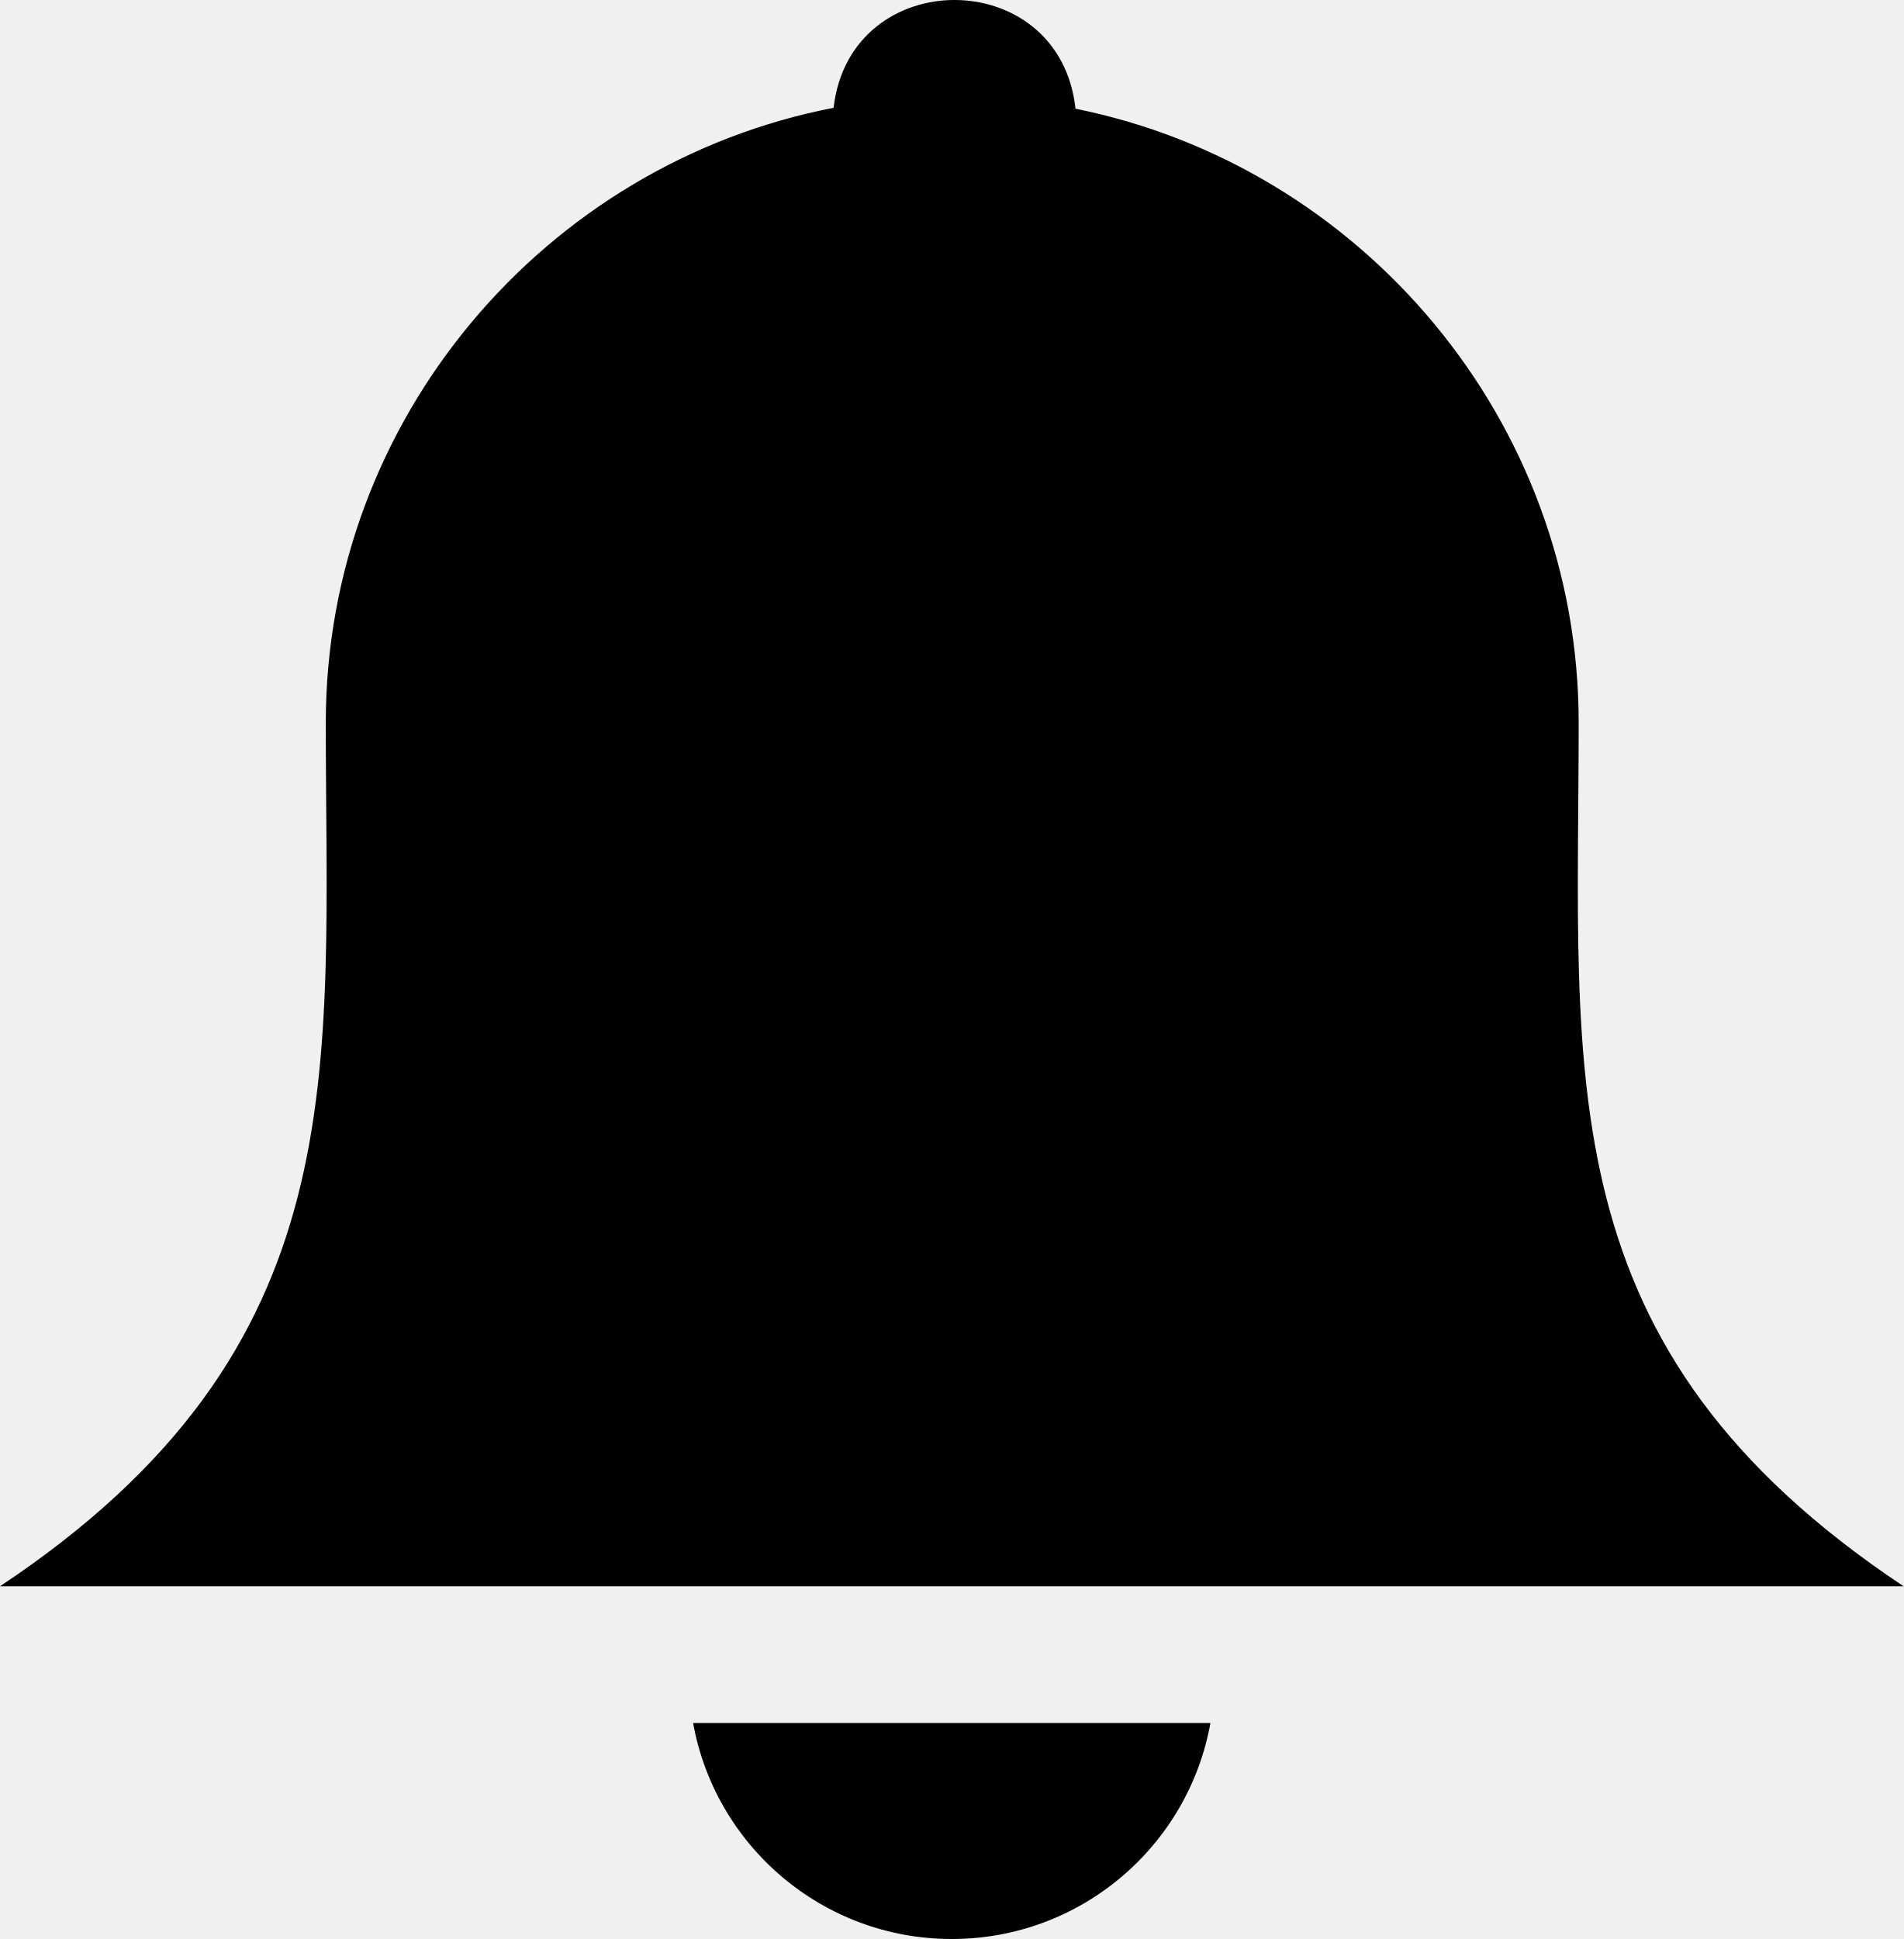
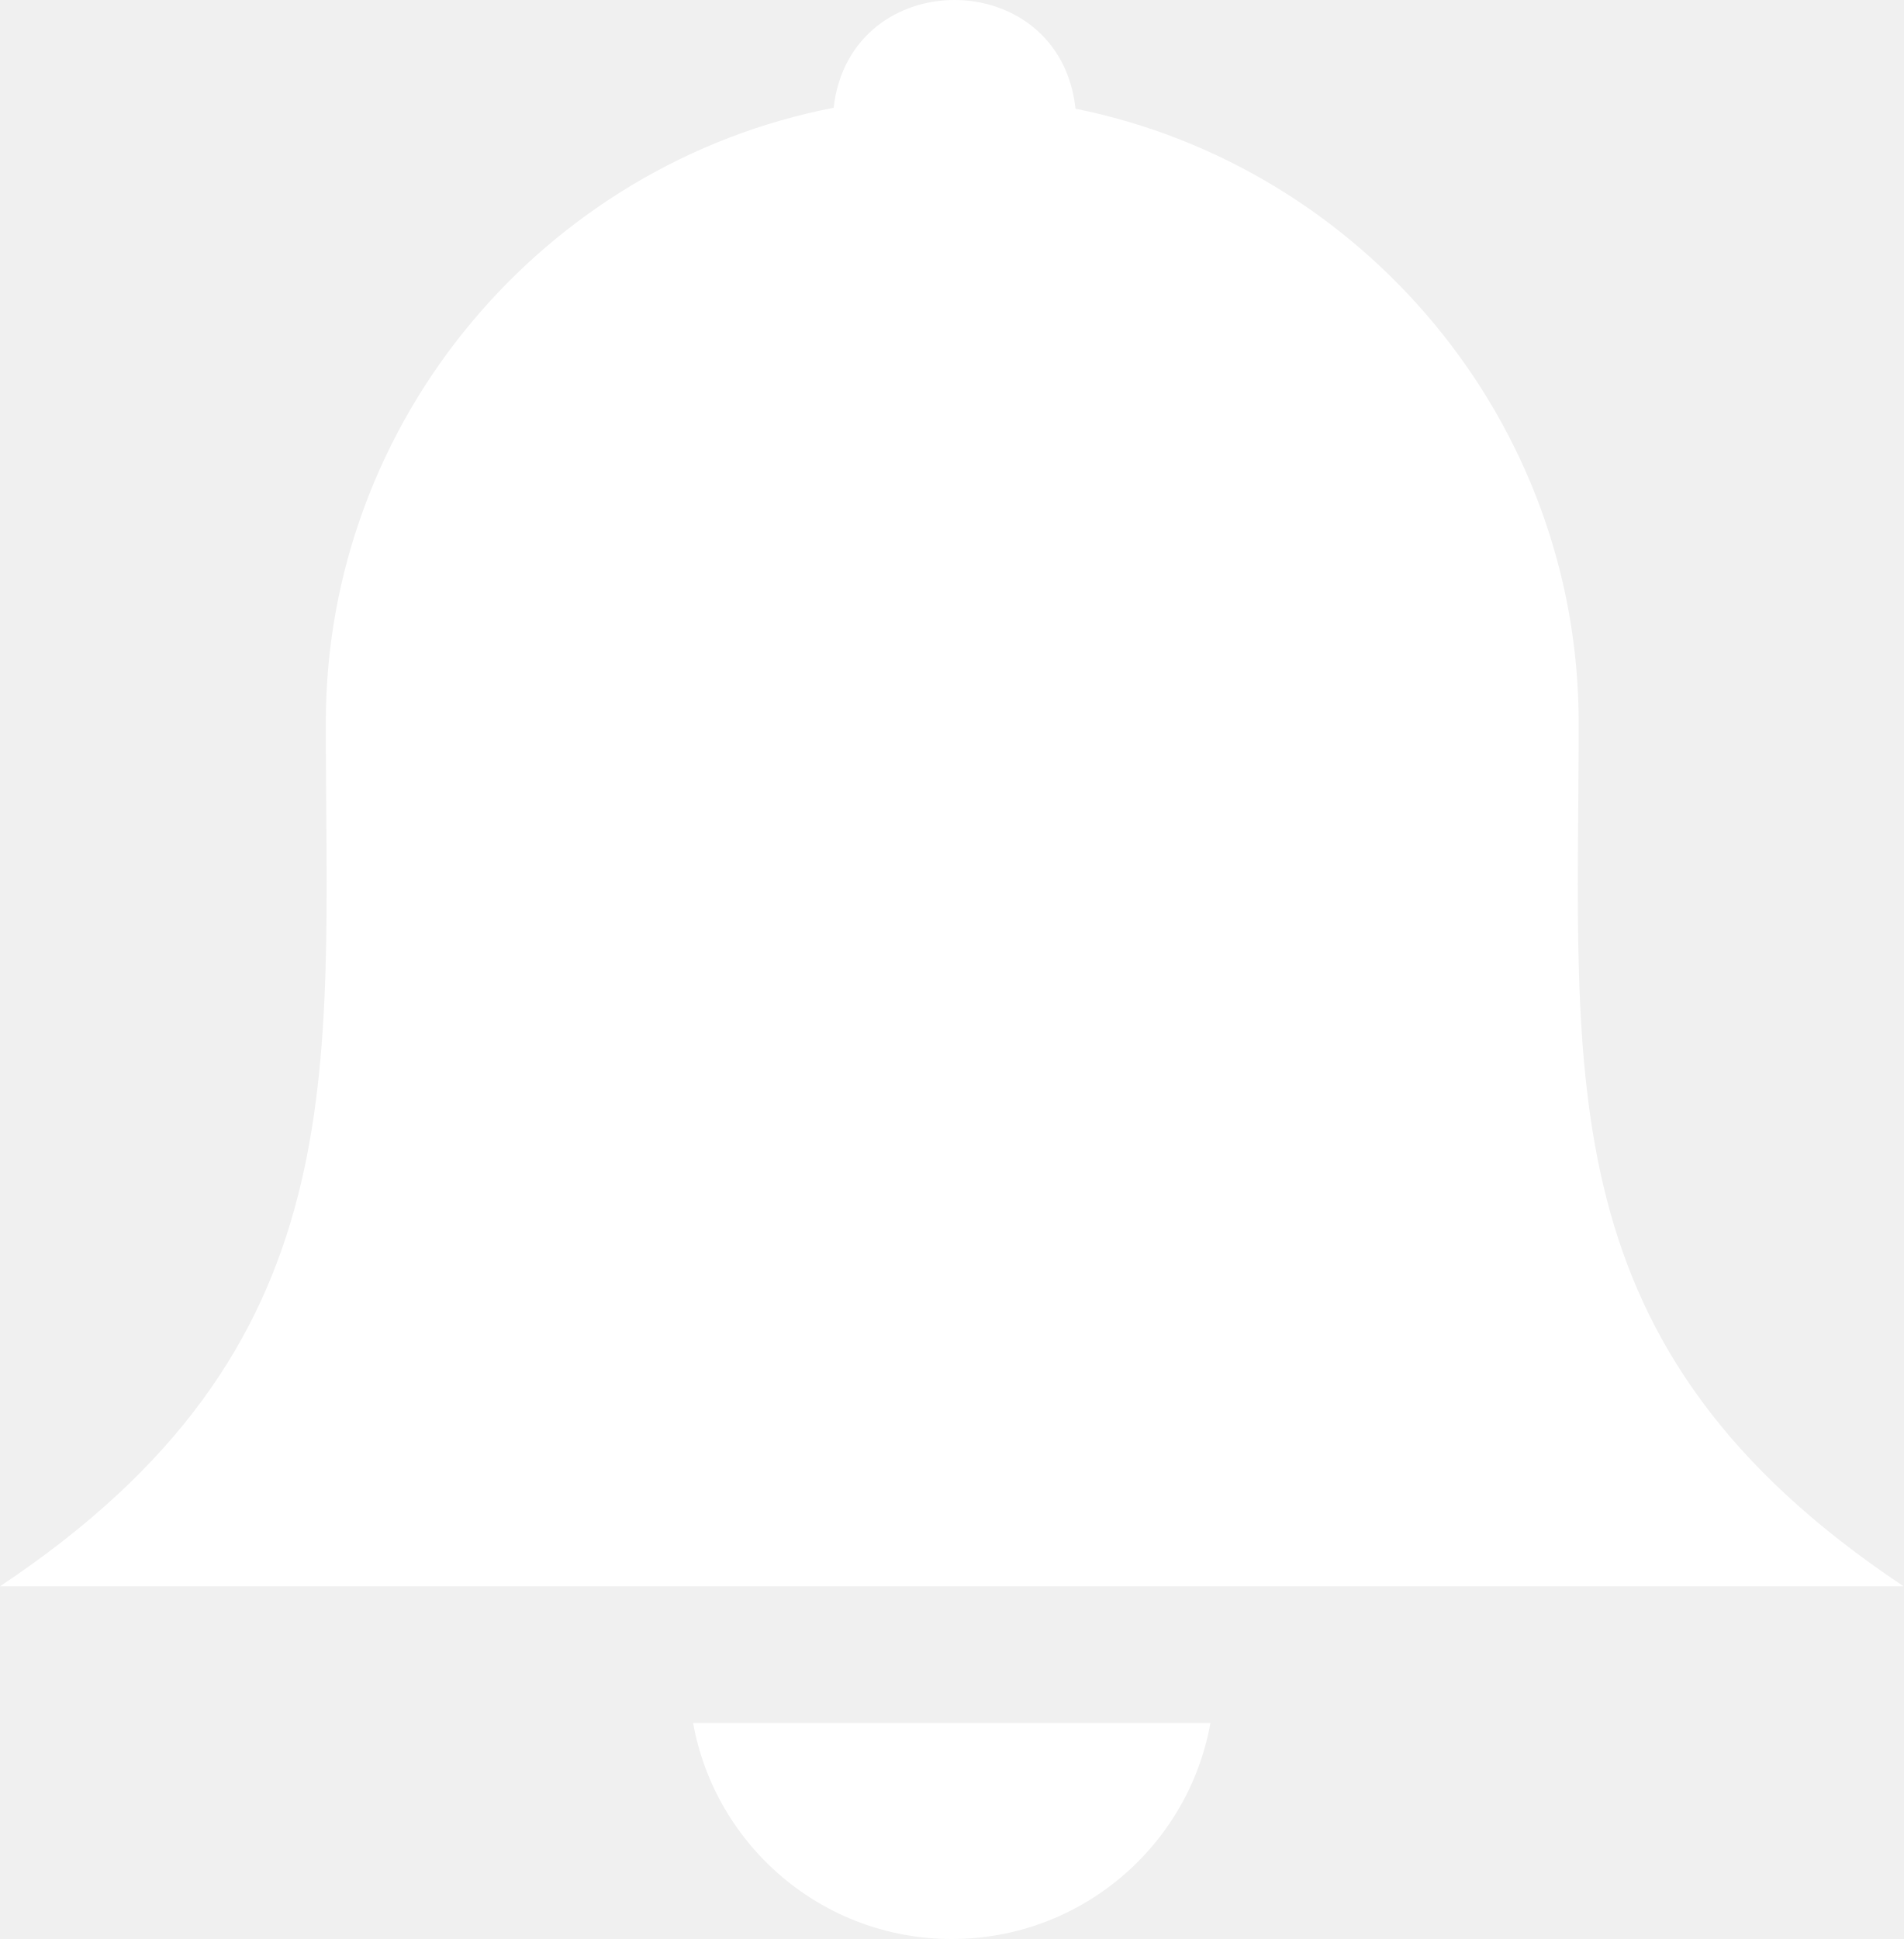
<svg xmlns="http://www.w3.org/2000/svg" version="1.1" id="Layer_1" x="0px" y="0px" width="120.641px" height="122.878px" viewBox="0 0 120.641 122.878" enable-background="new 0 0 120.641 122.878" xml:space="preserve">
  <g>
-     <path fill-rule="evenodd" clip-rule="evenodd" d="M68.16,6.889c18.129,3.653,31.889,19.757,31.889,38.921 c0,22.594-2.146,39.585,20.592,54.716c-40.277,0-80.366,0-120.641,0C22.8,85.353,20.647,68.036,20.647,45.81 c0-19.267,13.91-35.439,32.182-38.979C53.883-2.309,67.174-2.265,68.16,6.889L68.16,6.889z M76.711,109.19 c-1.398,7.785-8.205,13.688-16.392,13.688c-8.187,0-14.992-5.902-16.393-13.688H76.711L76.711,109.19z" />
+     <path fill="white" fill-rule="evenodd" clip-rule="evenodd" d="M68.16,6.889c18.129,3.653,31.889,19.757,31.889,38.921 c0,22.594-2.146,39.585,20.592,54.716c-40.277,0-80.366,0-120.641,0C22.8,85.353,20.647,68.036,20.647,45.81 c0-19.267,13.91-35.439,32.182-38.979C53.883-2.309,67.174-2.265,68.16,6.889L68.16,6.889z M76.711,109.19 c-1.398,7.785-8.205,13.688-16.392,13.688c-8.187,0-14.992-5.902-16.393-13.688H76.711L76.711,109.19z" />
  </g>
</svg>
